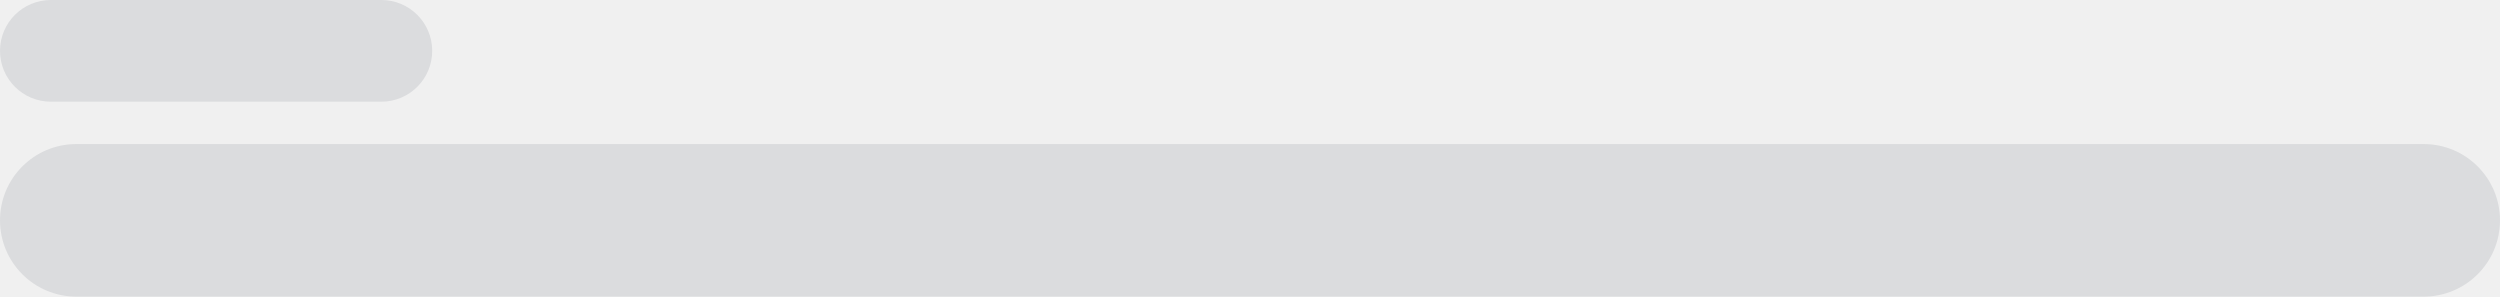
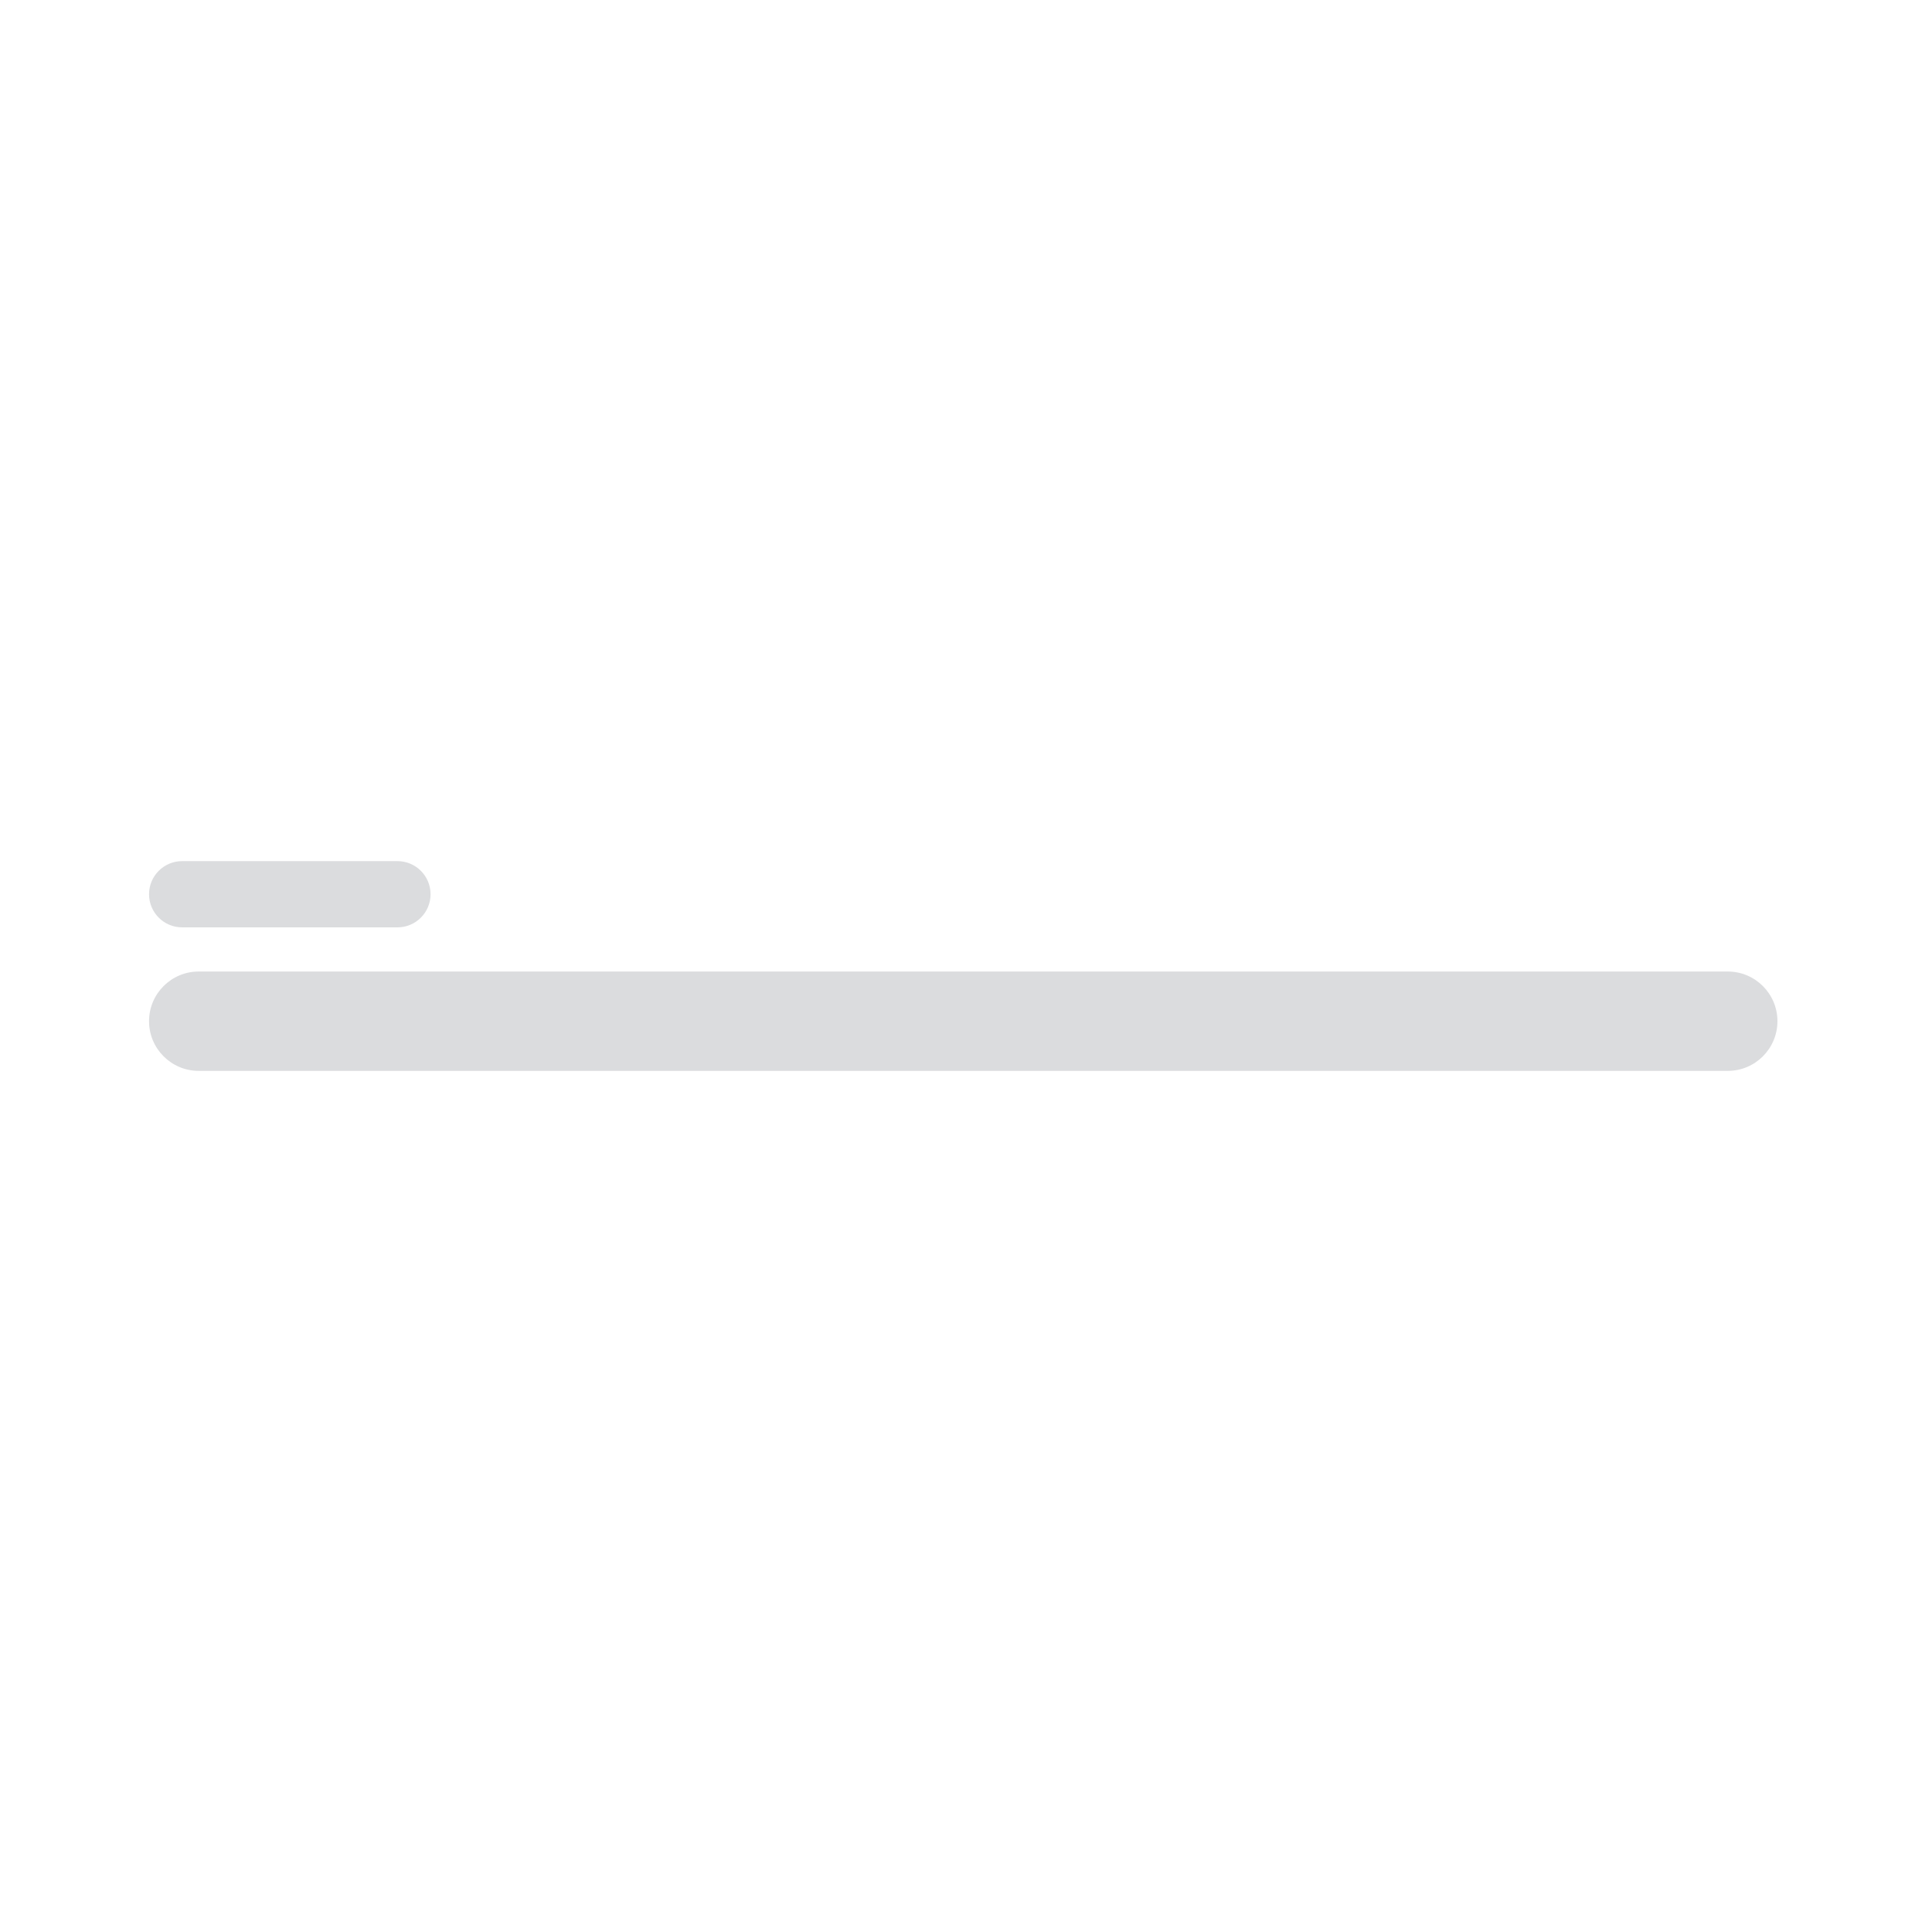
- <svg xmlns="http://www.w3.org/2000/svg" width="295" height="35" viewBox="0 0 295 35" fill="none">
-   <rect y="17" width="295" height="18" rx="9" fill="#DBDCDE" />
-   <rect width="51" height="12" rx="6" fill="#DBDCDE" />
+ <svg xmlns="http://www.w3.org/2000/svg" width="350" height="350" viewBox="0 0 350 350" fill="none">
+   <rect width="350" height="350" fill="white" />
+   <rect x="27" y="176" width="295" height="18" rx="9" fill="#DBDCDE" />
+   <rect x="27" y="156" width="51" height="12" rx="6" fill="#DBDCDE" />
</svg>
